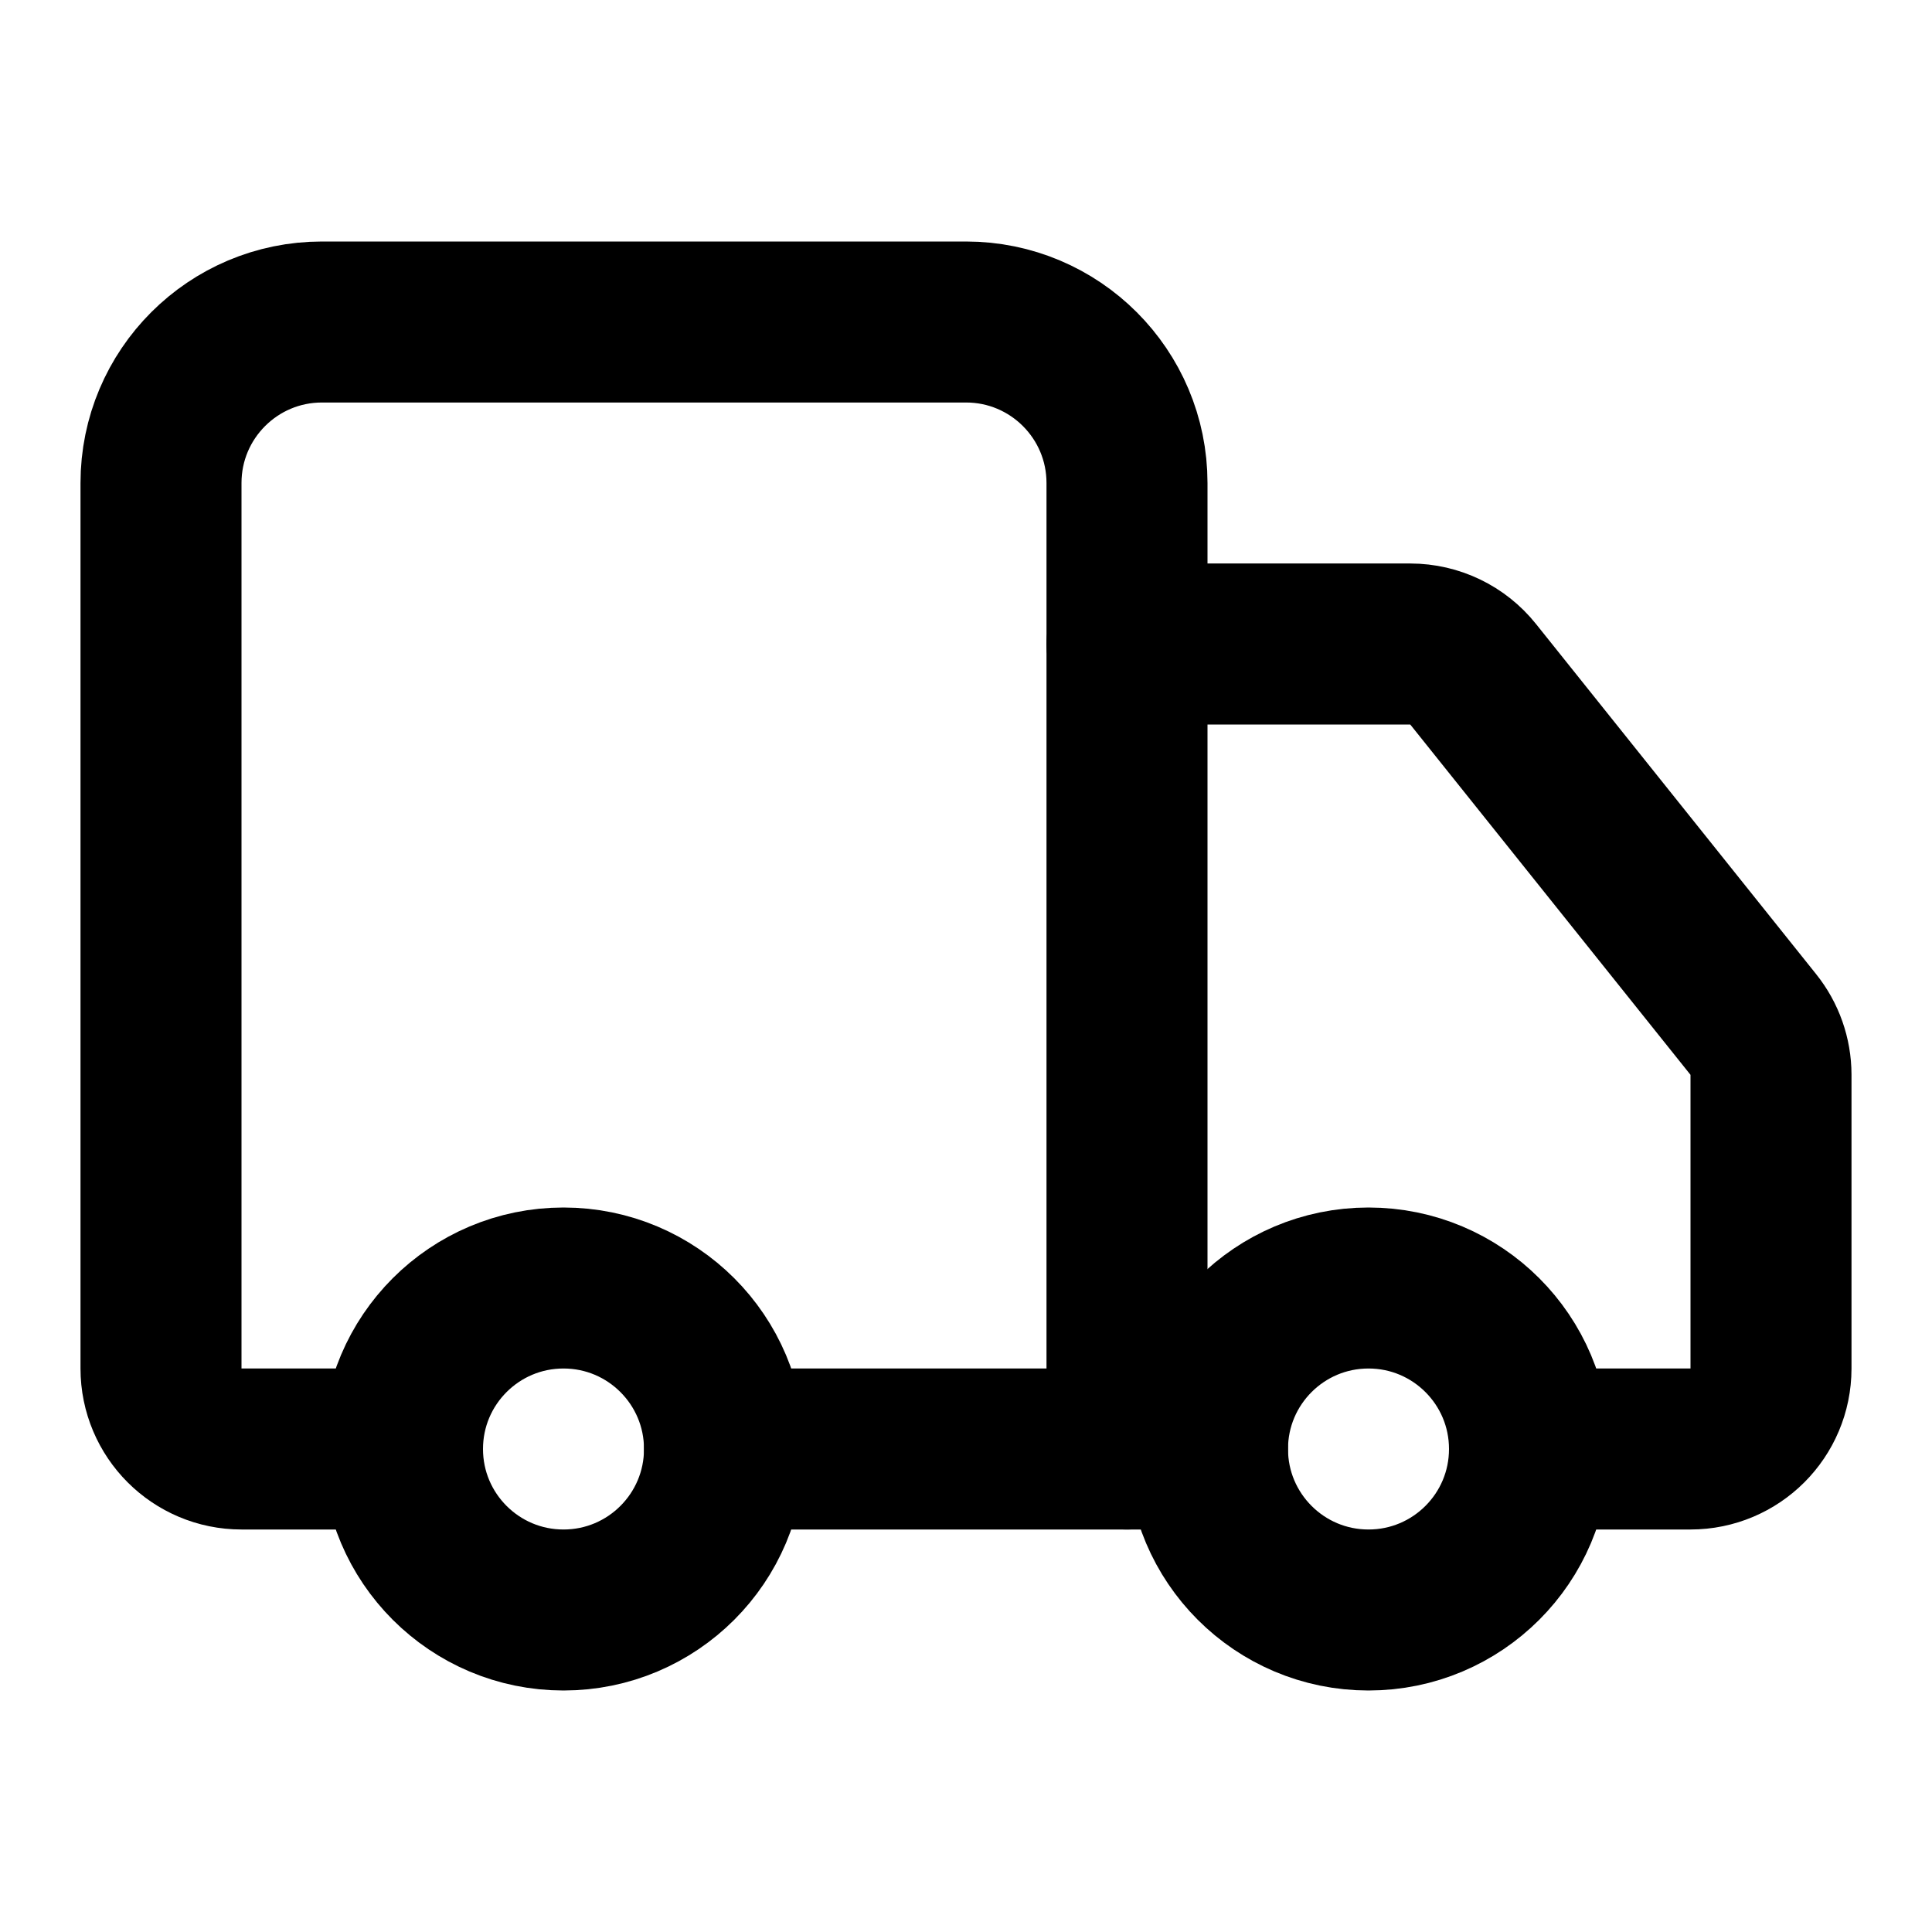
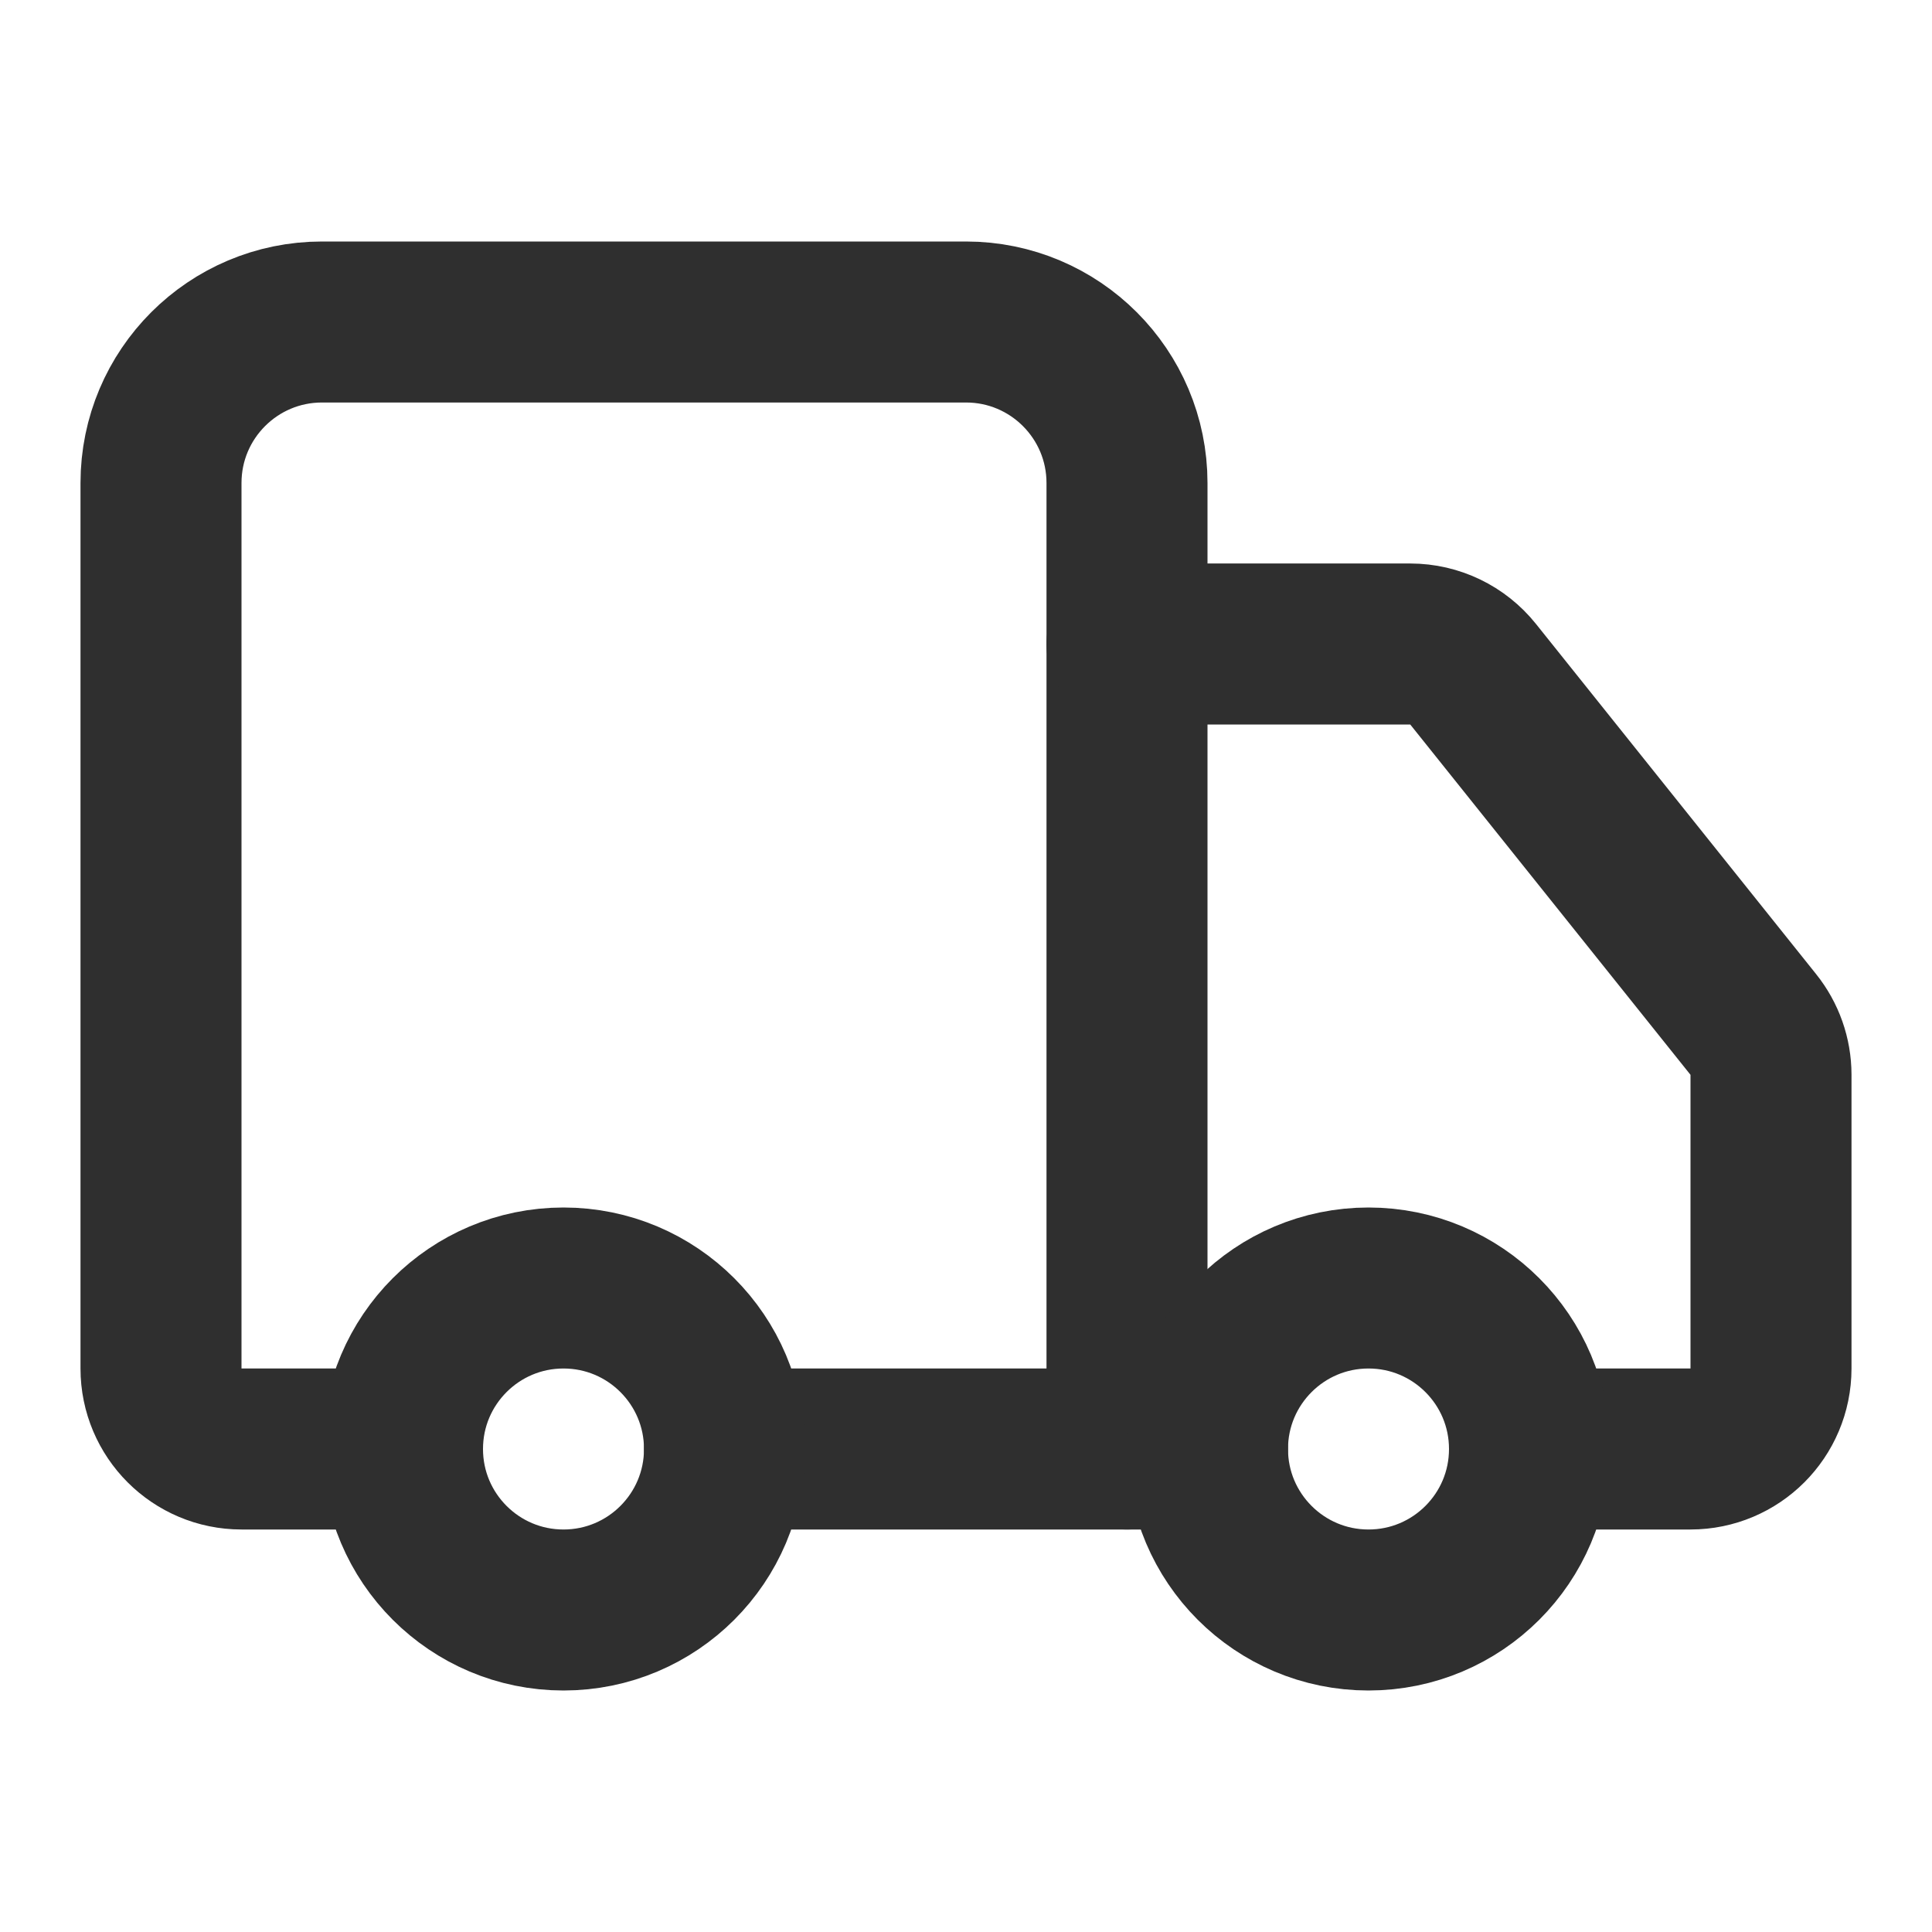
- <svg xmlns="http://www.w3.org/2000/svg" width="24" height="24" viewBox="0 0 24 24" fill="none" stroke="currentColor" stroke-width="2" stroke-linecap="round" stroke-linejoin="round" class="lucide lucide-truck">
+ <svg xmlns="http://www.w3.org/2000/svg" width="24" height="24" viewBox="0 0 24 24" fill="none" stroke="#2f2f2f" stroke-width="2" stroke-linecap="round" stroke-linejoin="round" class="lucide lucide-truck">
  <path d="M14 18V6a2 2 0 0 0-2-2H4a2 2 0 0 0-2 2v11a1 1 0 0 0 1 1h2" />
  <path d="M15 18H9" />
  <path d="M19 18h2a1 1 0 0 0 1-1v-3.65a1 1 0 0 0-.22-.624l-3.48-4.35A1 1 0 0 0 17.52 8H14" />
  <circle cx="17" cy="18" r="2" />
  <circle cx="7" cy="18" r="2" />
</svg>
